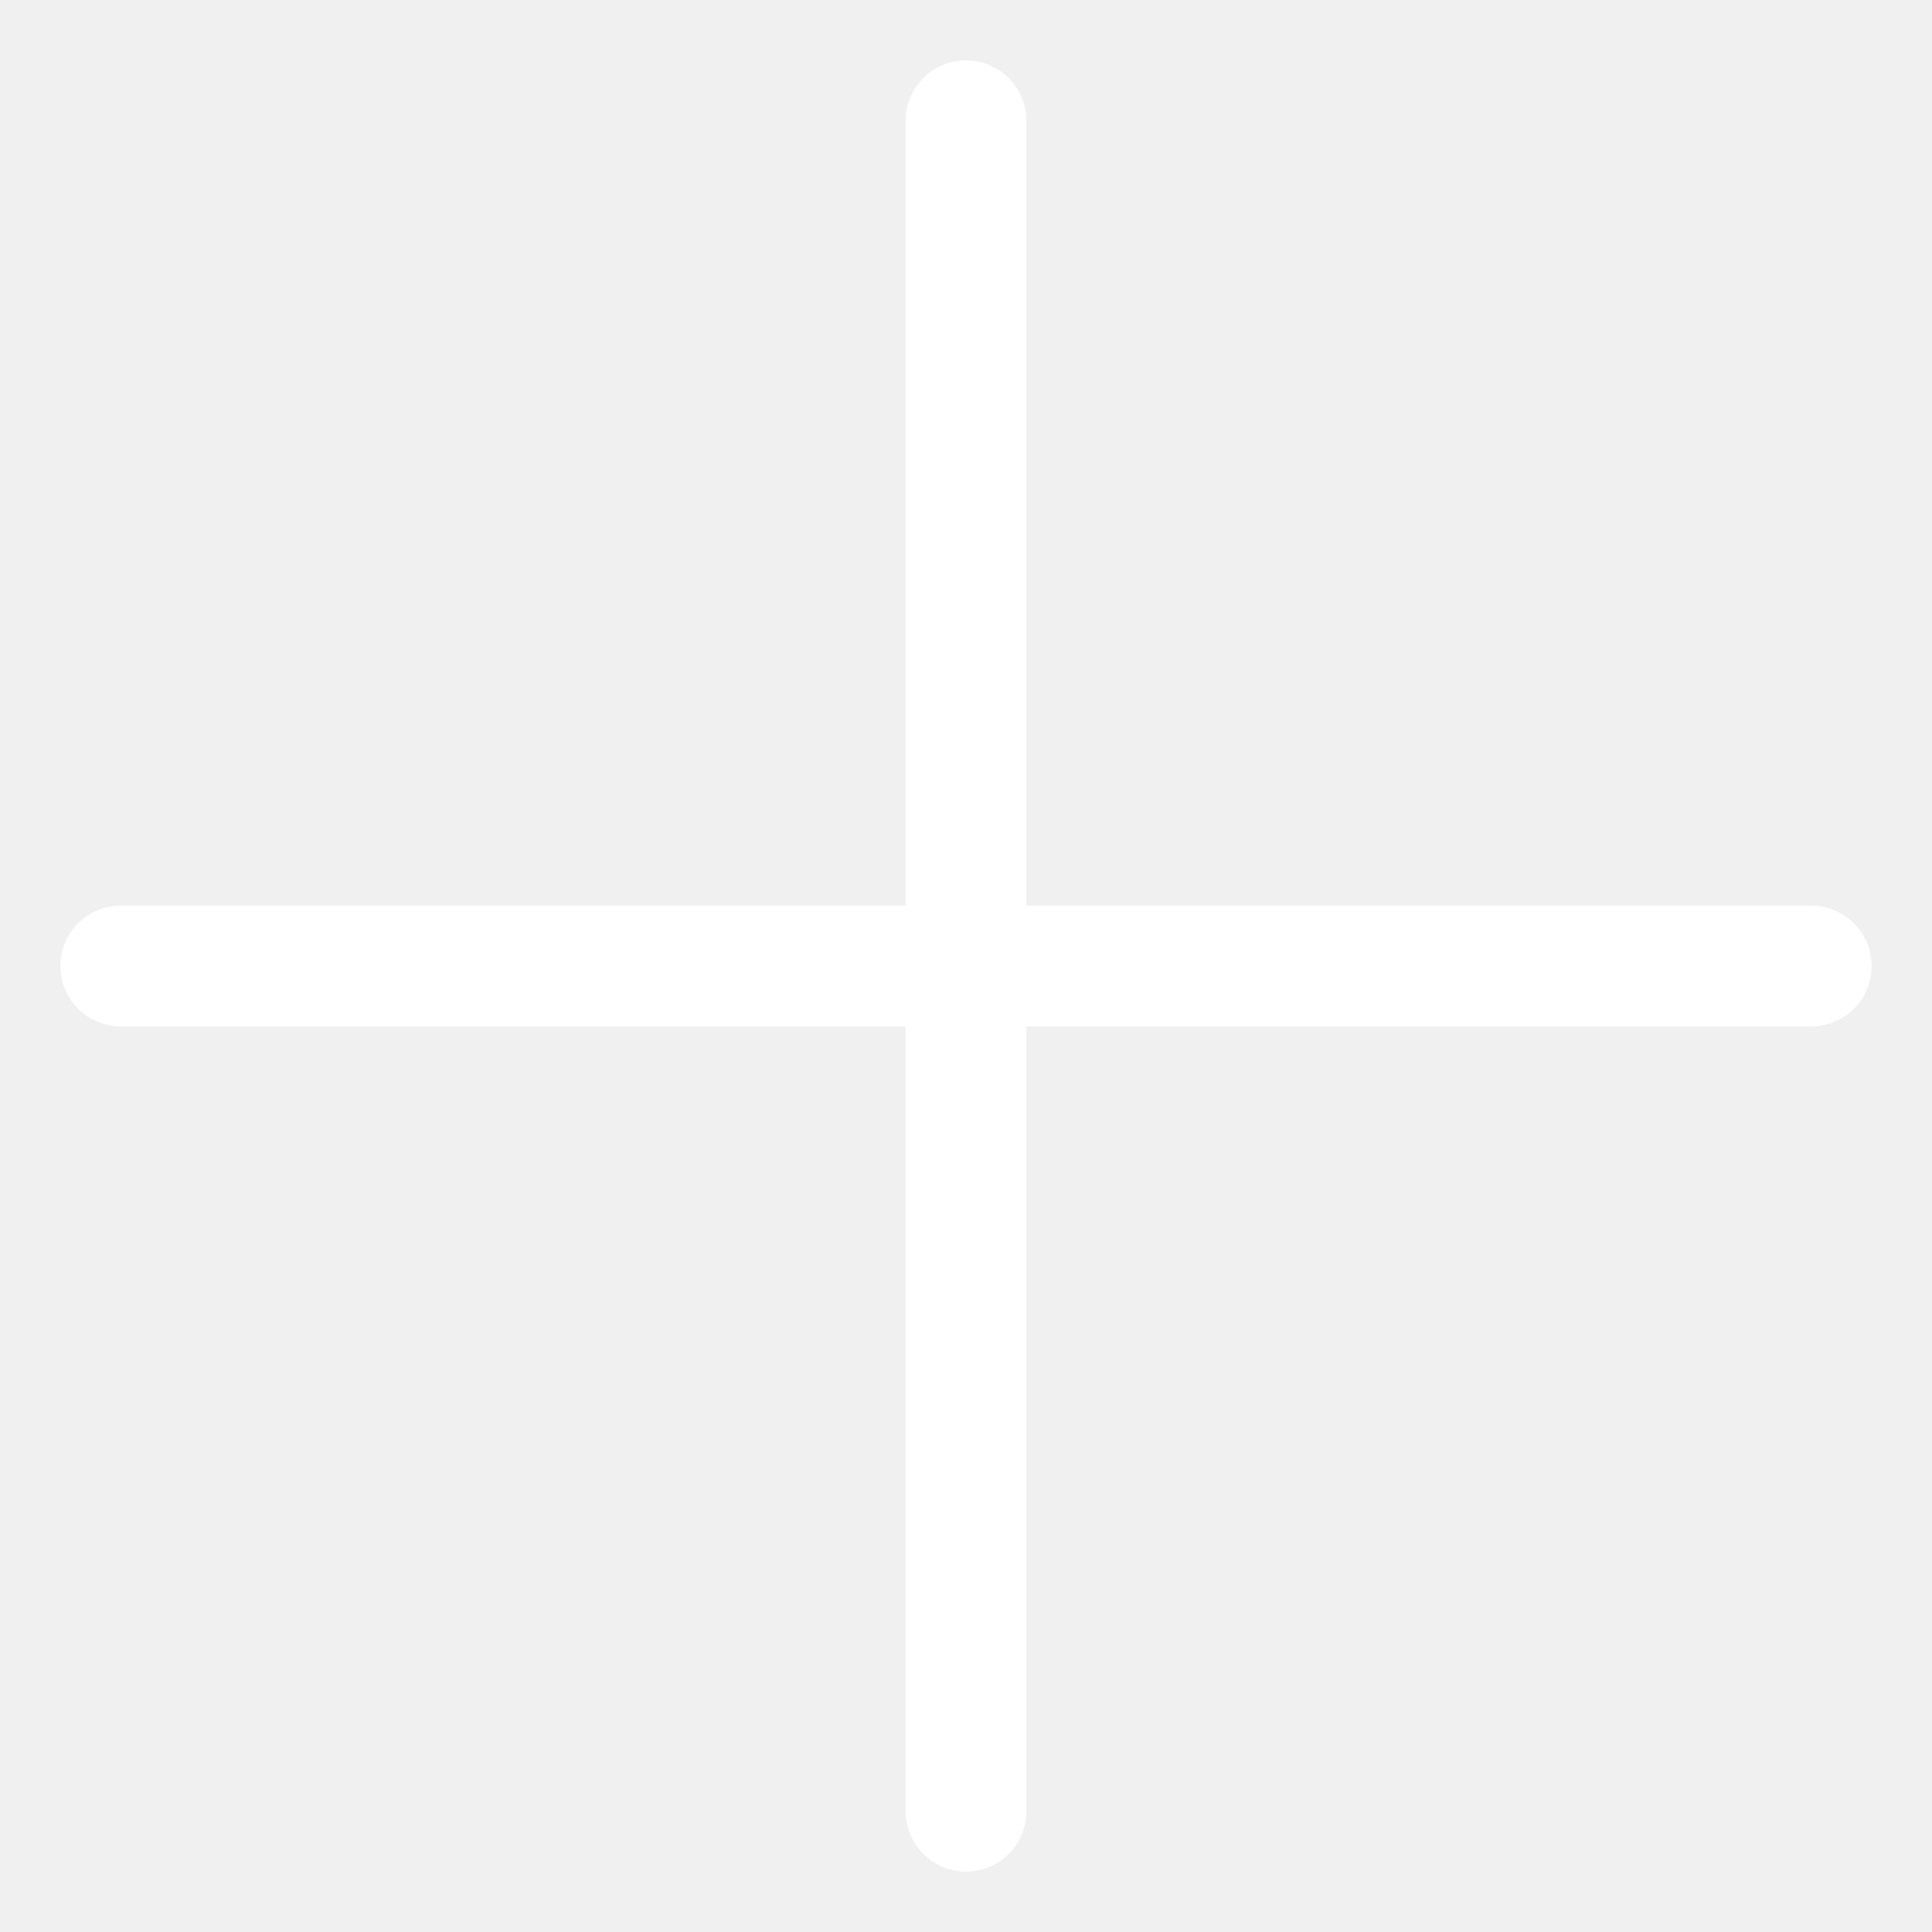
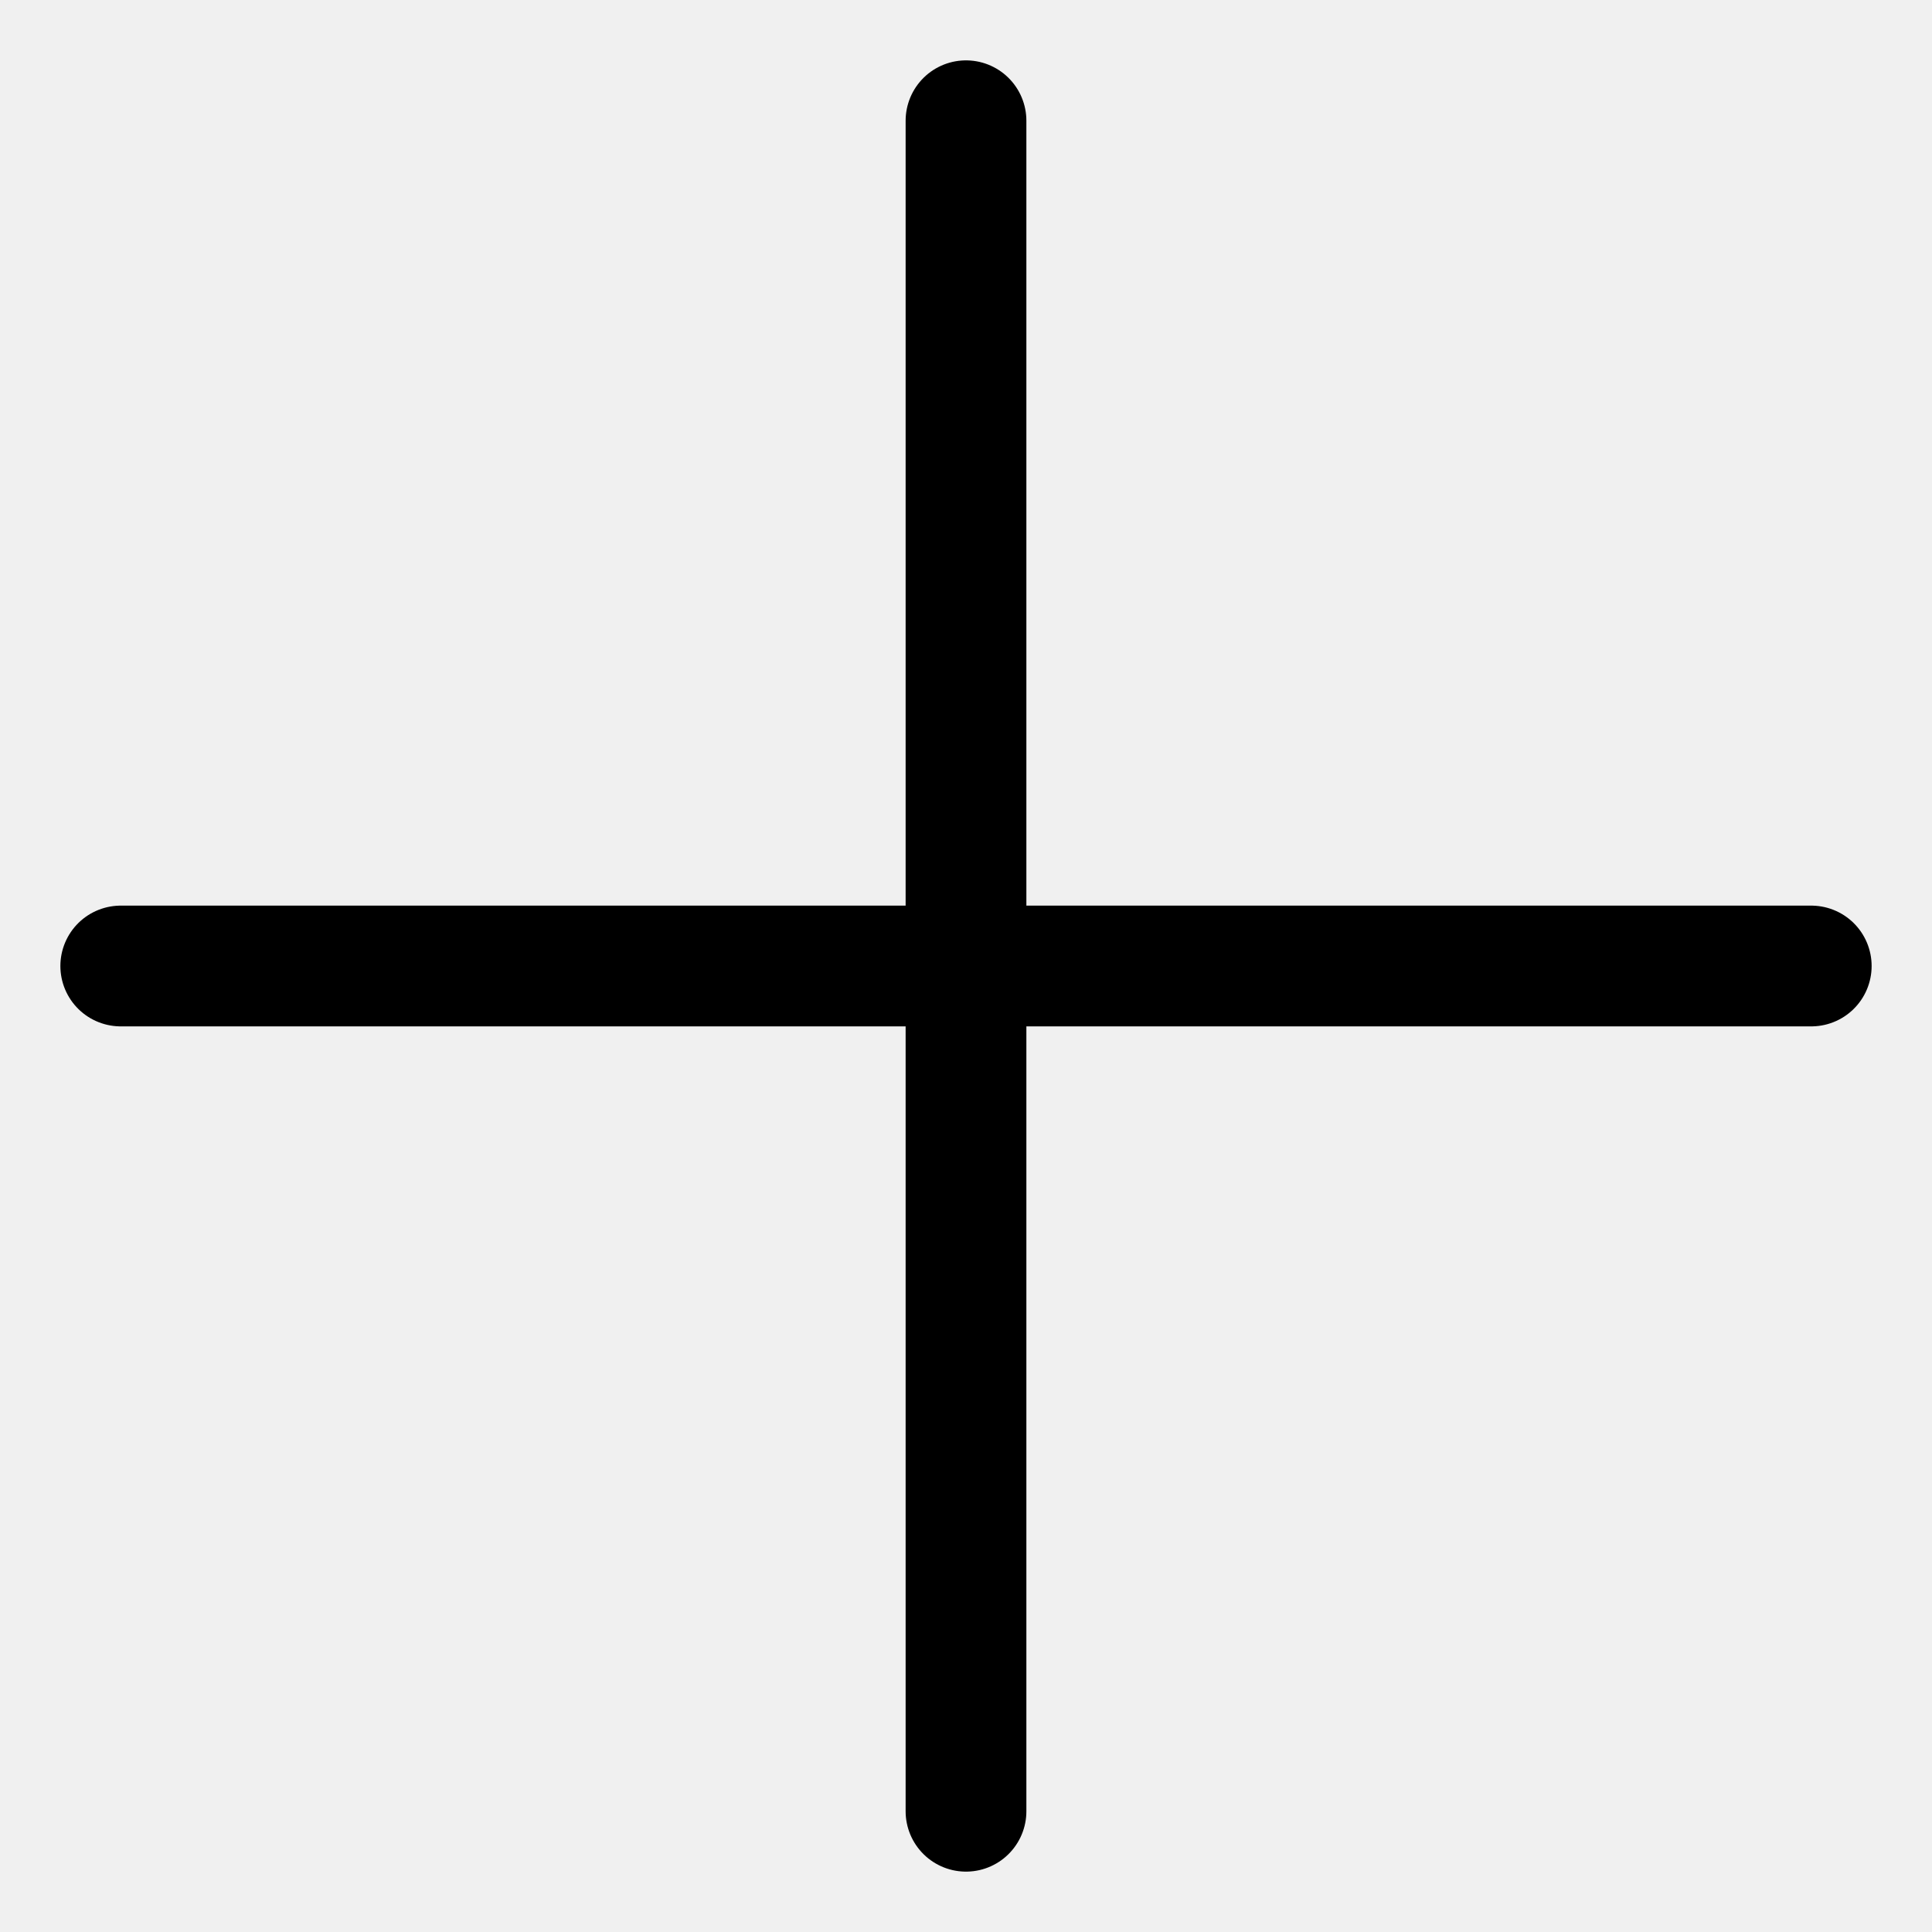
- <svg xmlns="http://www.w3.org/2000/svg" width="24" height="24" viewBox="0 0 24 24" fill="none">
+ <svg xmlns="http://www.w3.org/2000/svg" width="24" height="24" viewBox="0 0 24 24" fill="currentColor">
  <g id="Plus_Icon_UIA">
-     <path id="Vector 33" d="M1.5 12H22.5" stroke="white" stroke-width="1.5" stroke-linecap="round" stroke-linejoin="round" />
-     <path id="Vector 34" d="M12 22.5L12 1.5" stroke="white" stroke-width="1.5" stroke-linecap="round" stroke-linejoin="round" />
+     <path id="Vector 33" d="M1.5 12H22.5" stroke="currentColor" stroke-width="1.5" stroke-linecap="round" stroke-linejoin="round" />
+     <path id="Vector 34" d="M12 22.5L12 1.5" stroke="currentColor" stroke-width="1.5" stroke-linecap="round" stroke-linejoin="round" />
  </g>
</svg>
